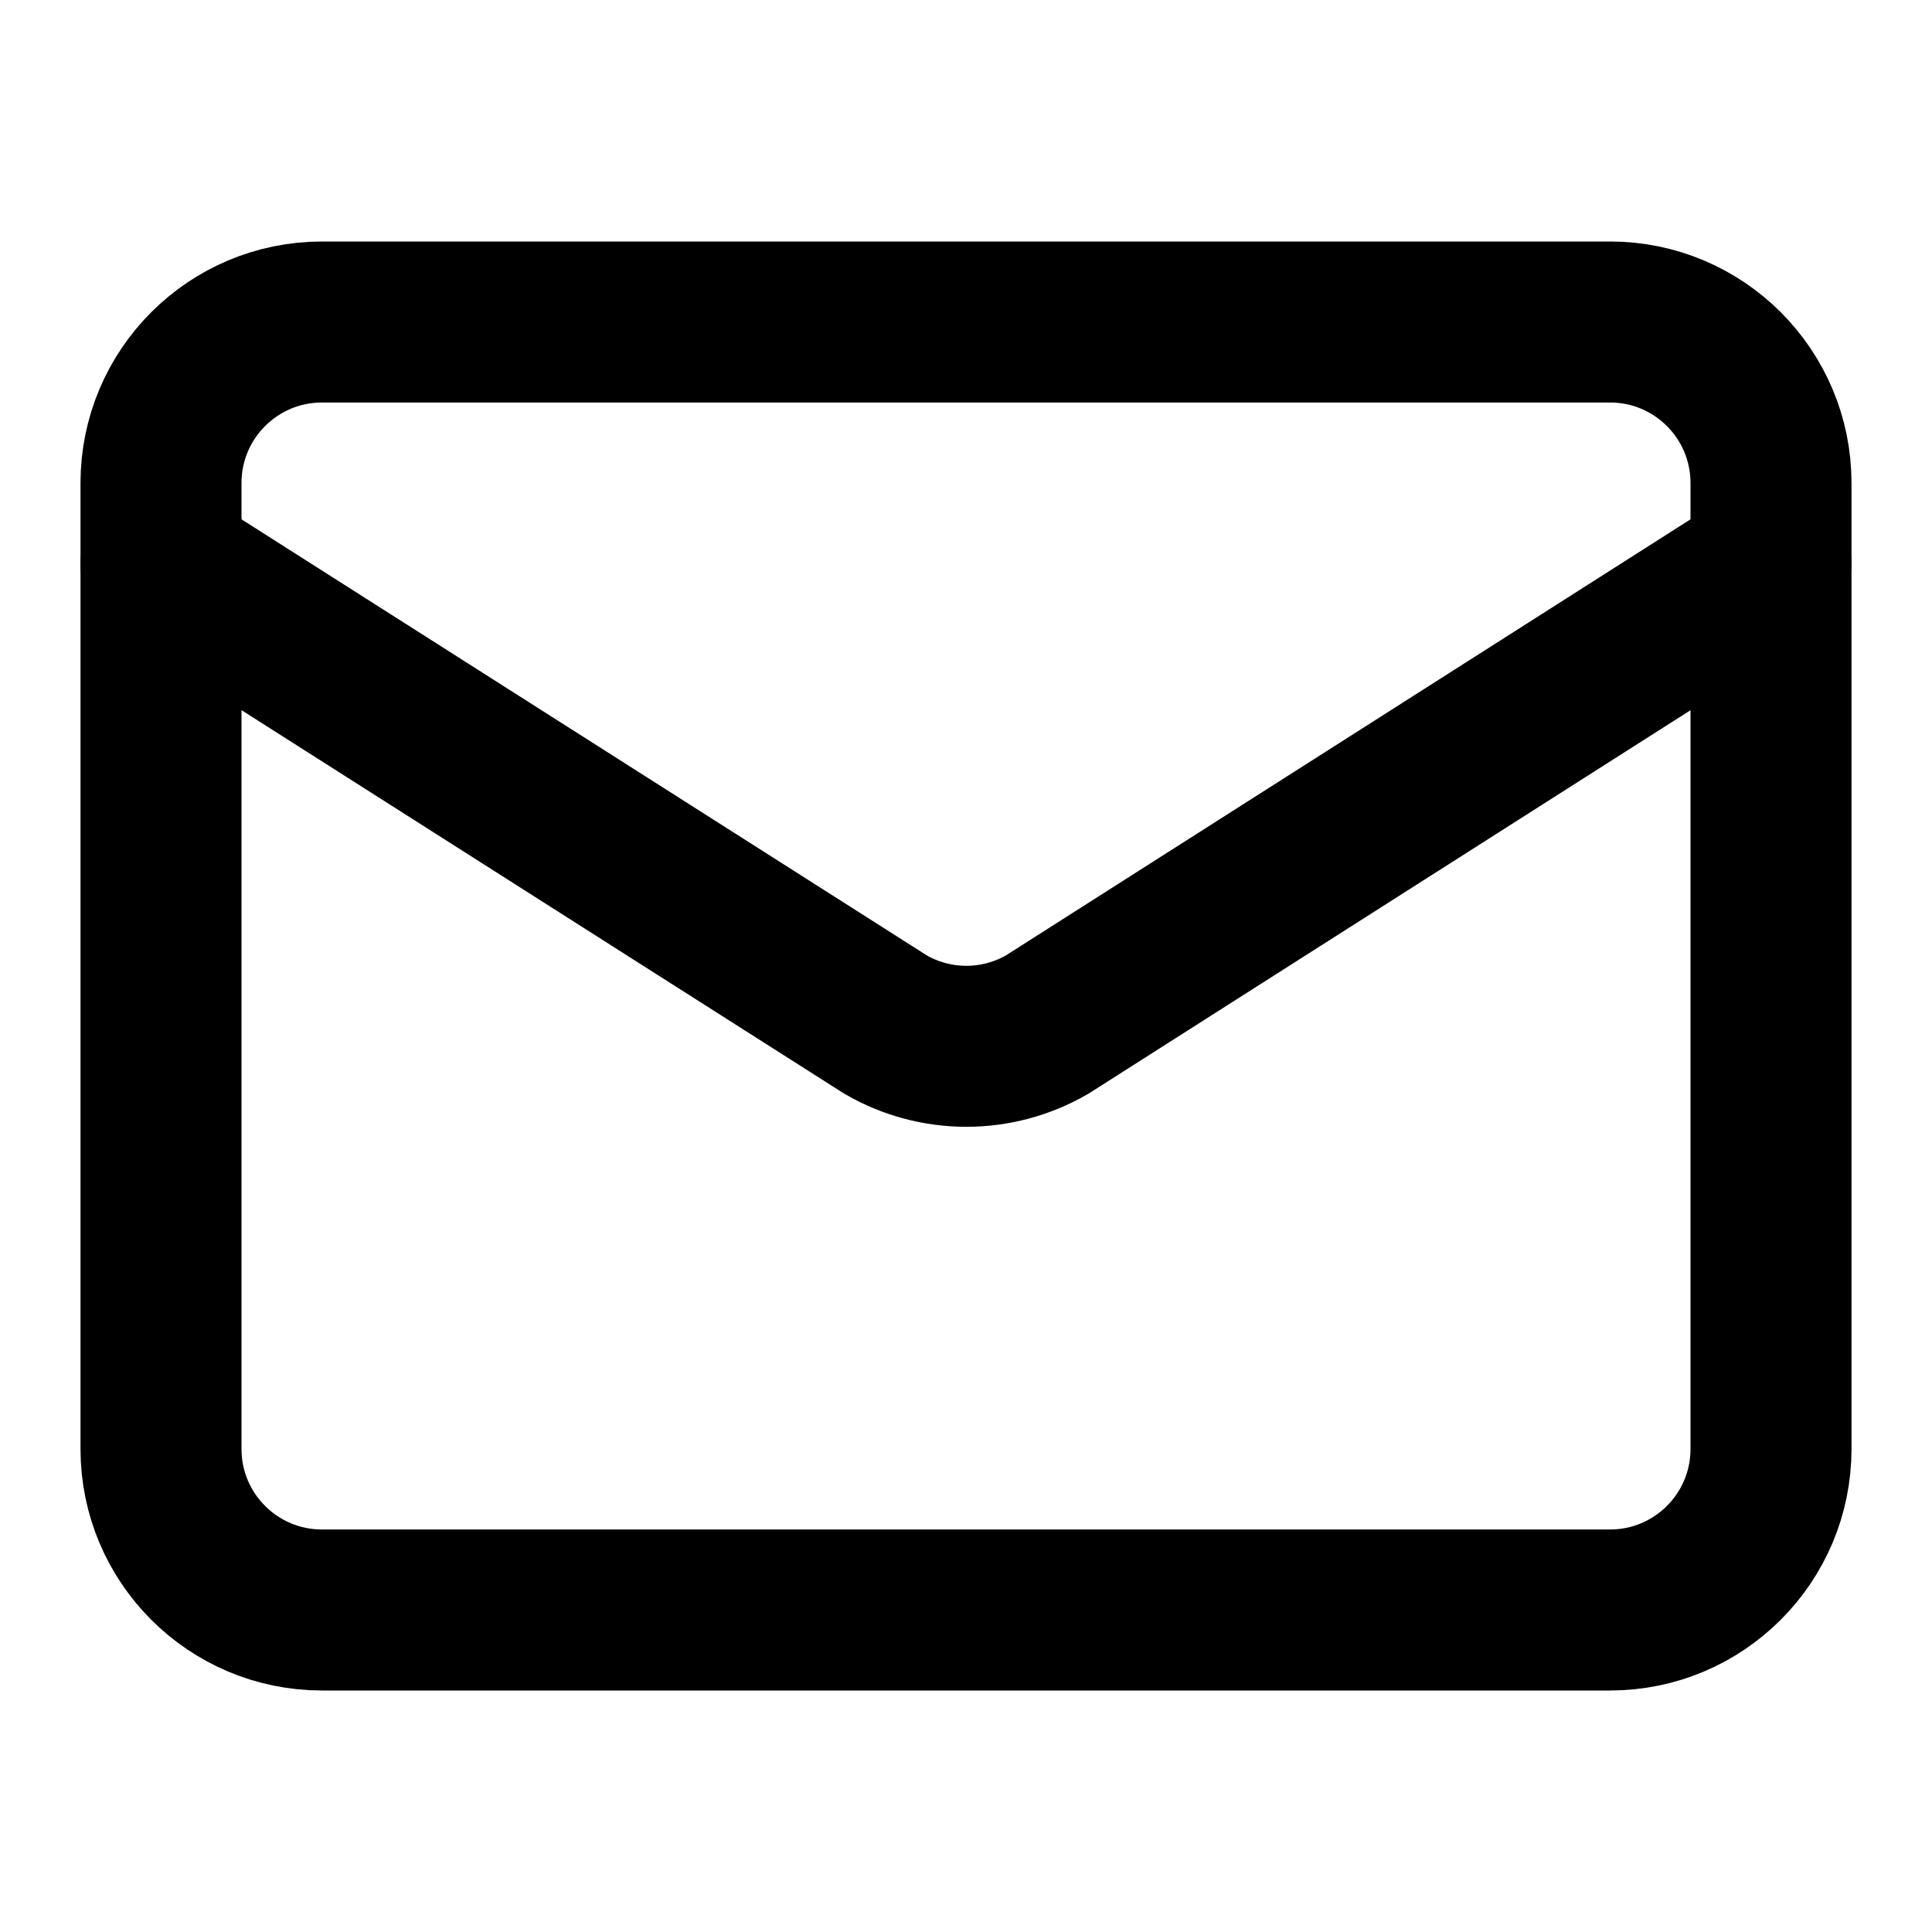
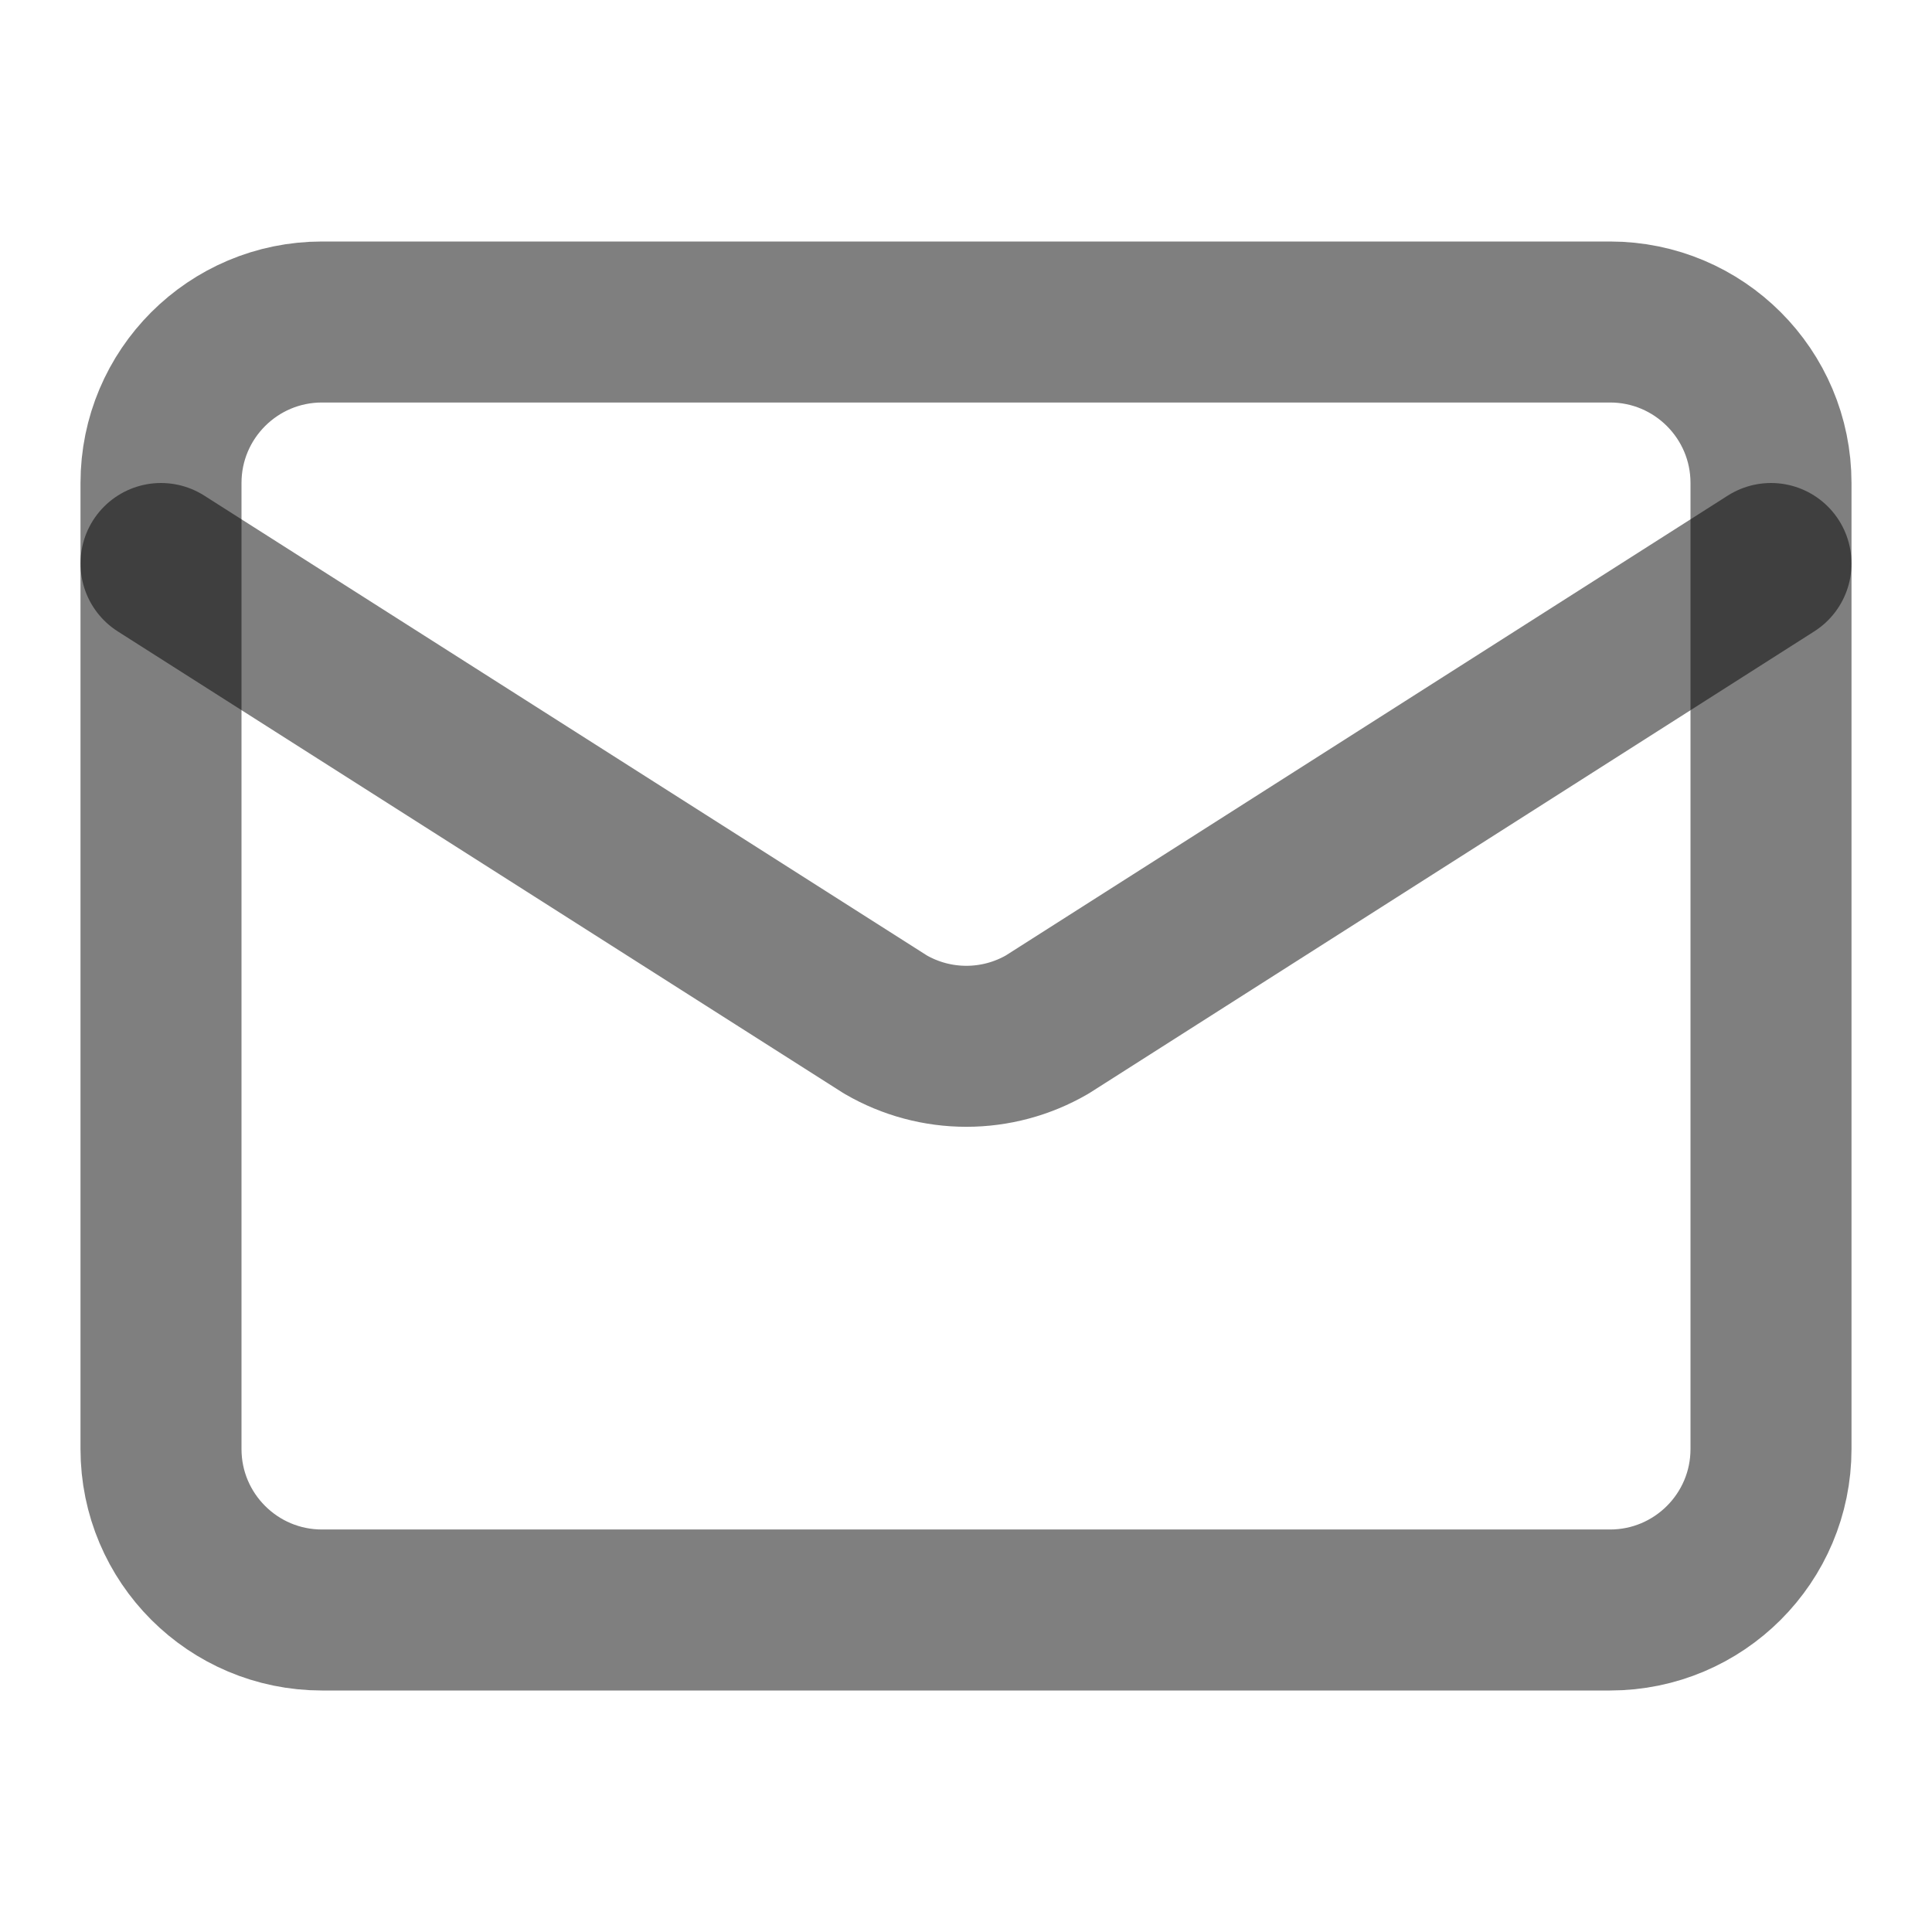
- <svg xmlns="http://www.w3.org/2000/svg" width="24" height="24" viewBox="0 0 24 24" fill="none" stroke="currentColor" stroke-width="2" stroke-linecap="round" stroke-linejoin="round" class="lucide lucide-mail preview-icon">
+ <svg xmlns="http://www.w3.org/2000/svg" width="24" height="24" viewBox="0 0 24 24" fill="none" stroke="rgba(0,0,0,0.5)" stroke-width="2" stroke-linecap="round" stroke-linejoin="round" class="lucide lucide-mail preview-icon">
  <path d="m22 7-8.991 5.727a2 2 0 0 1-2.009 0L2 7" />
  <rect x="2" y="4" width="20" height="16" rx="2" />
</svg>
